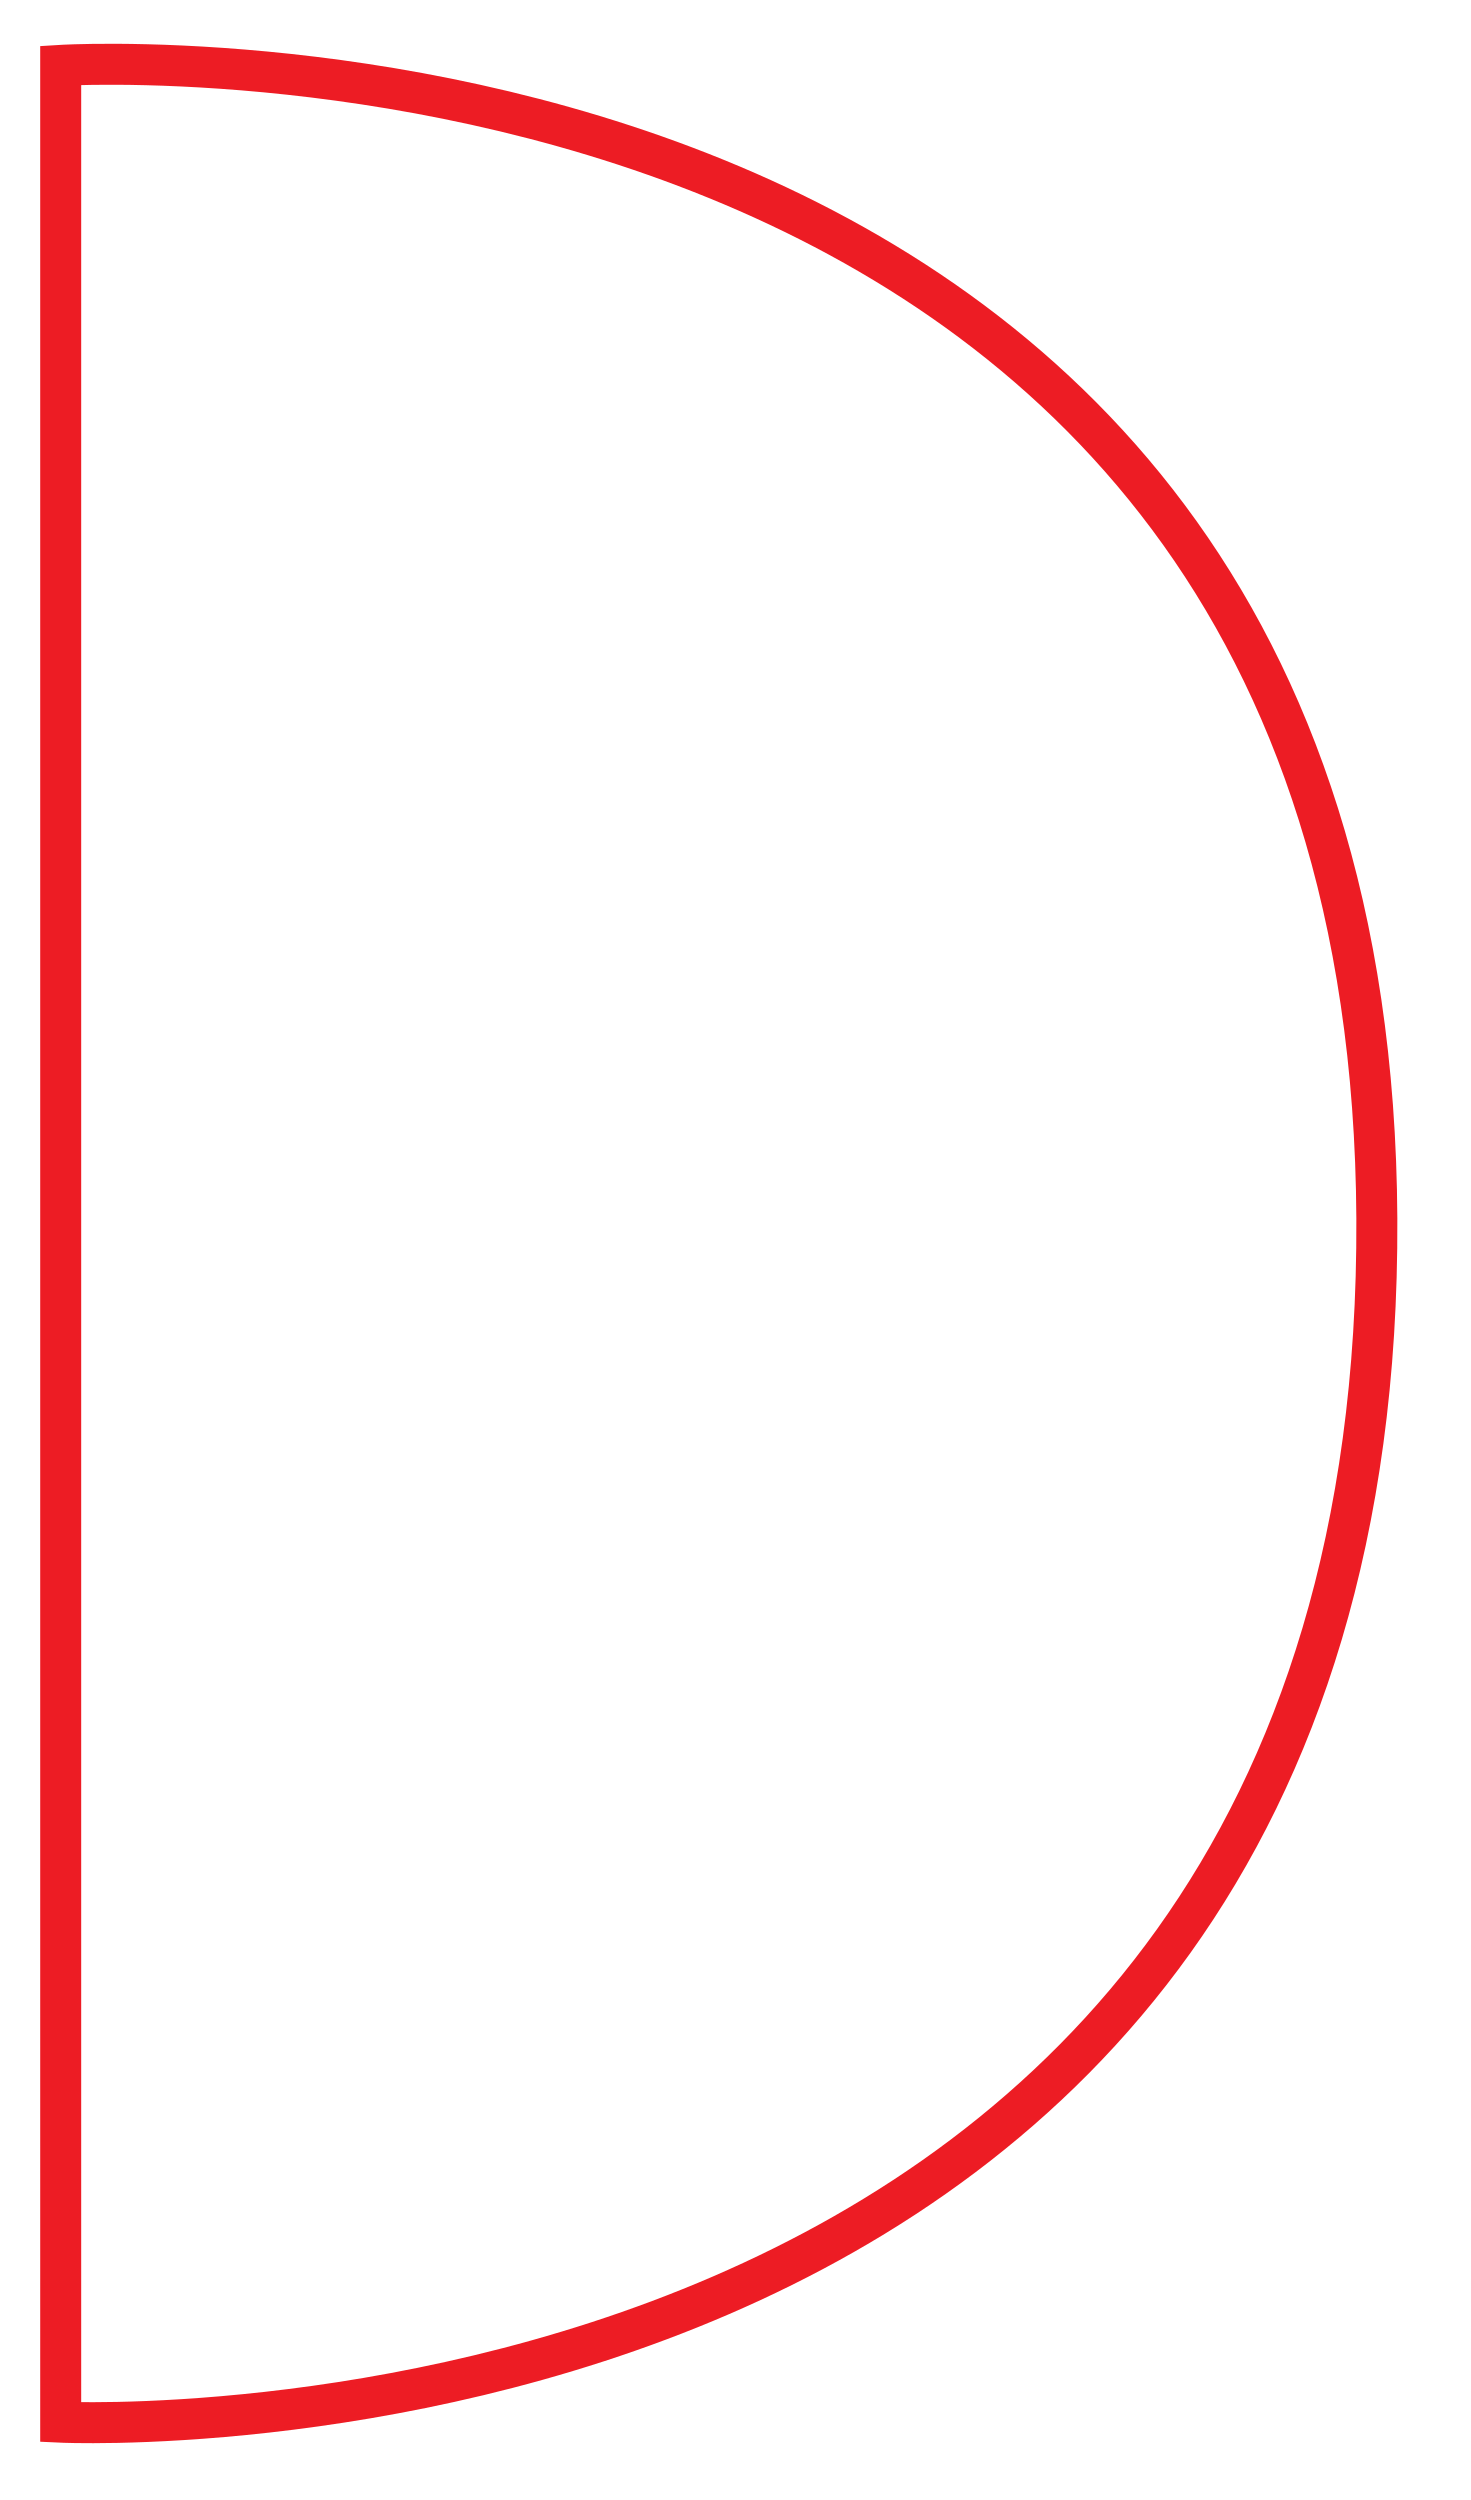
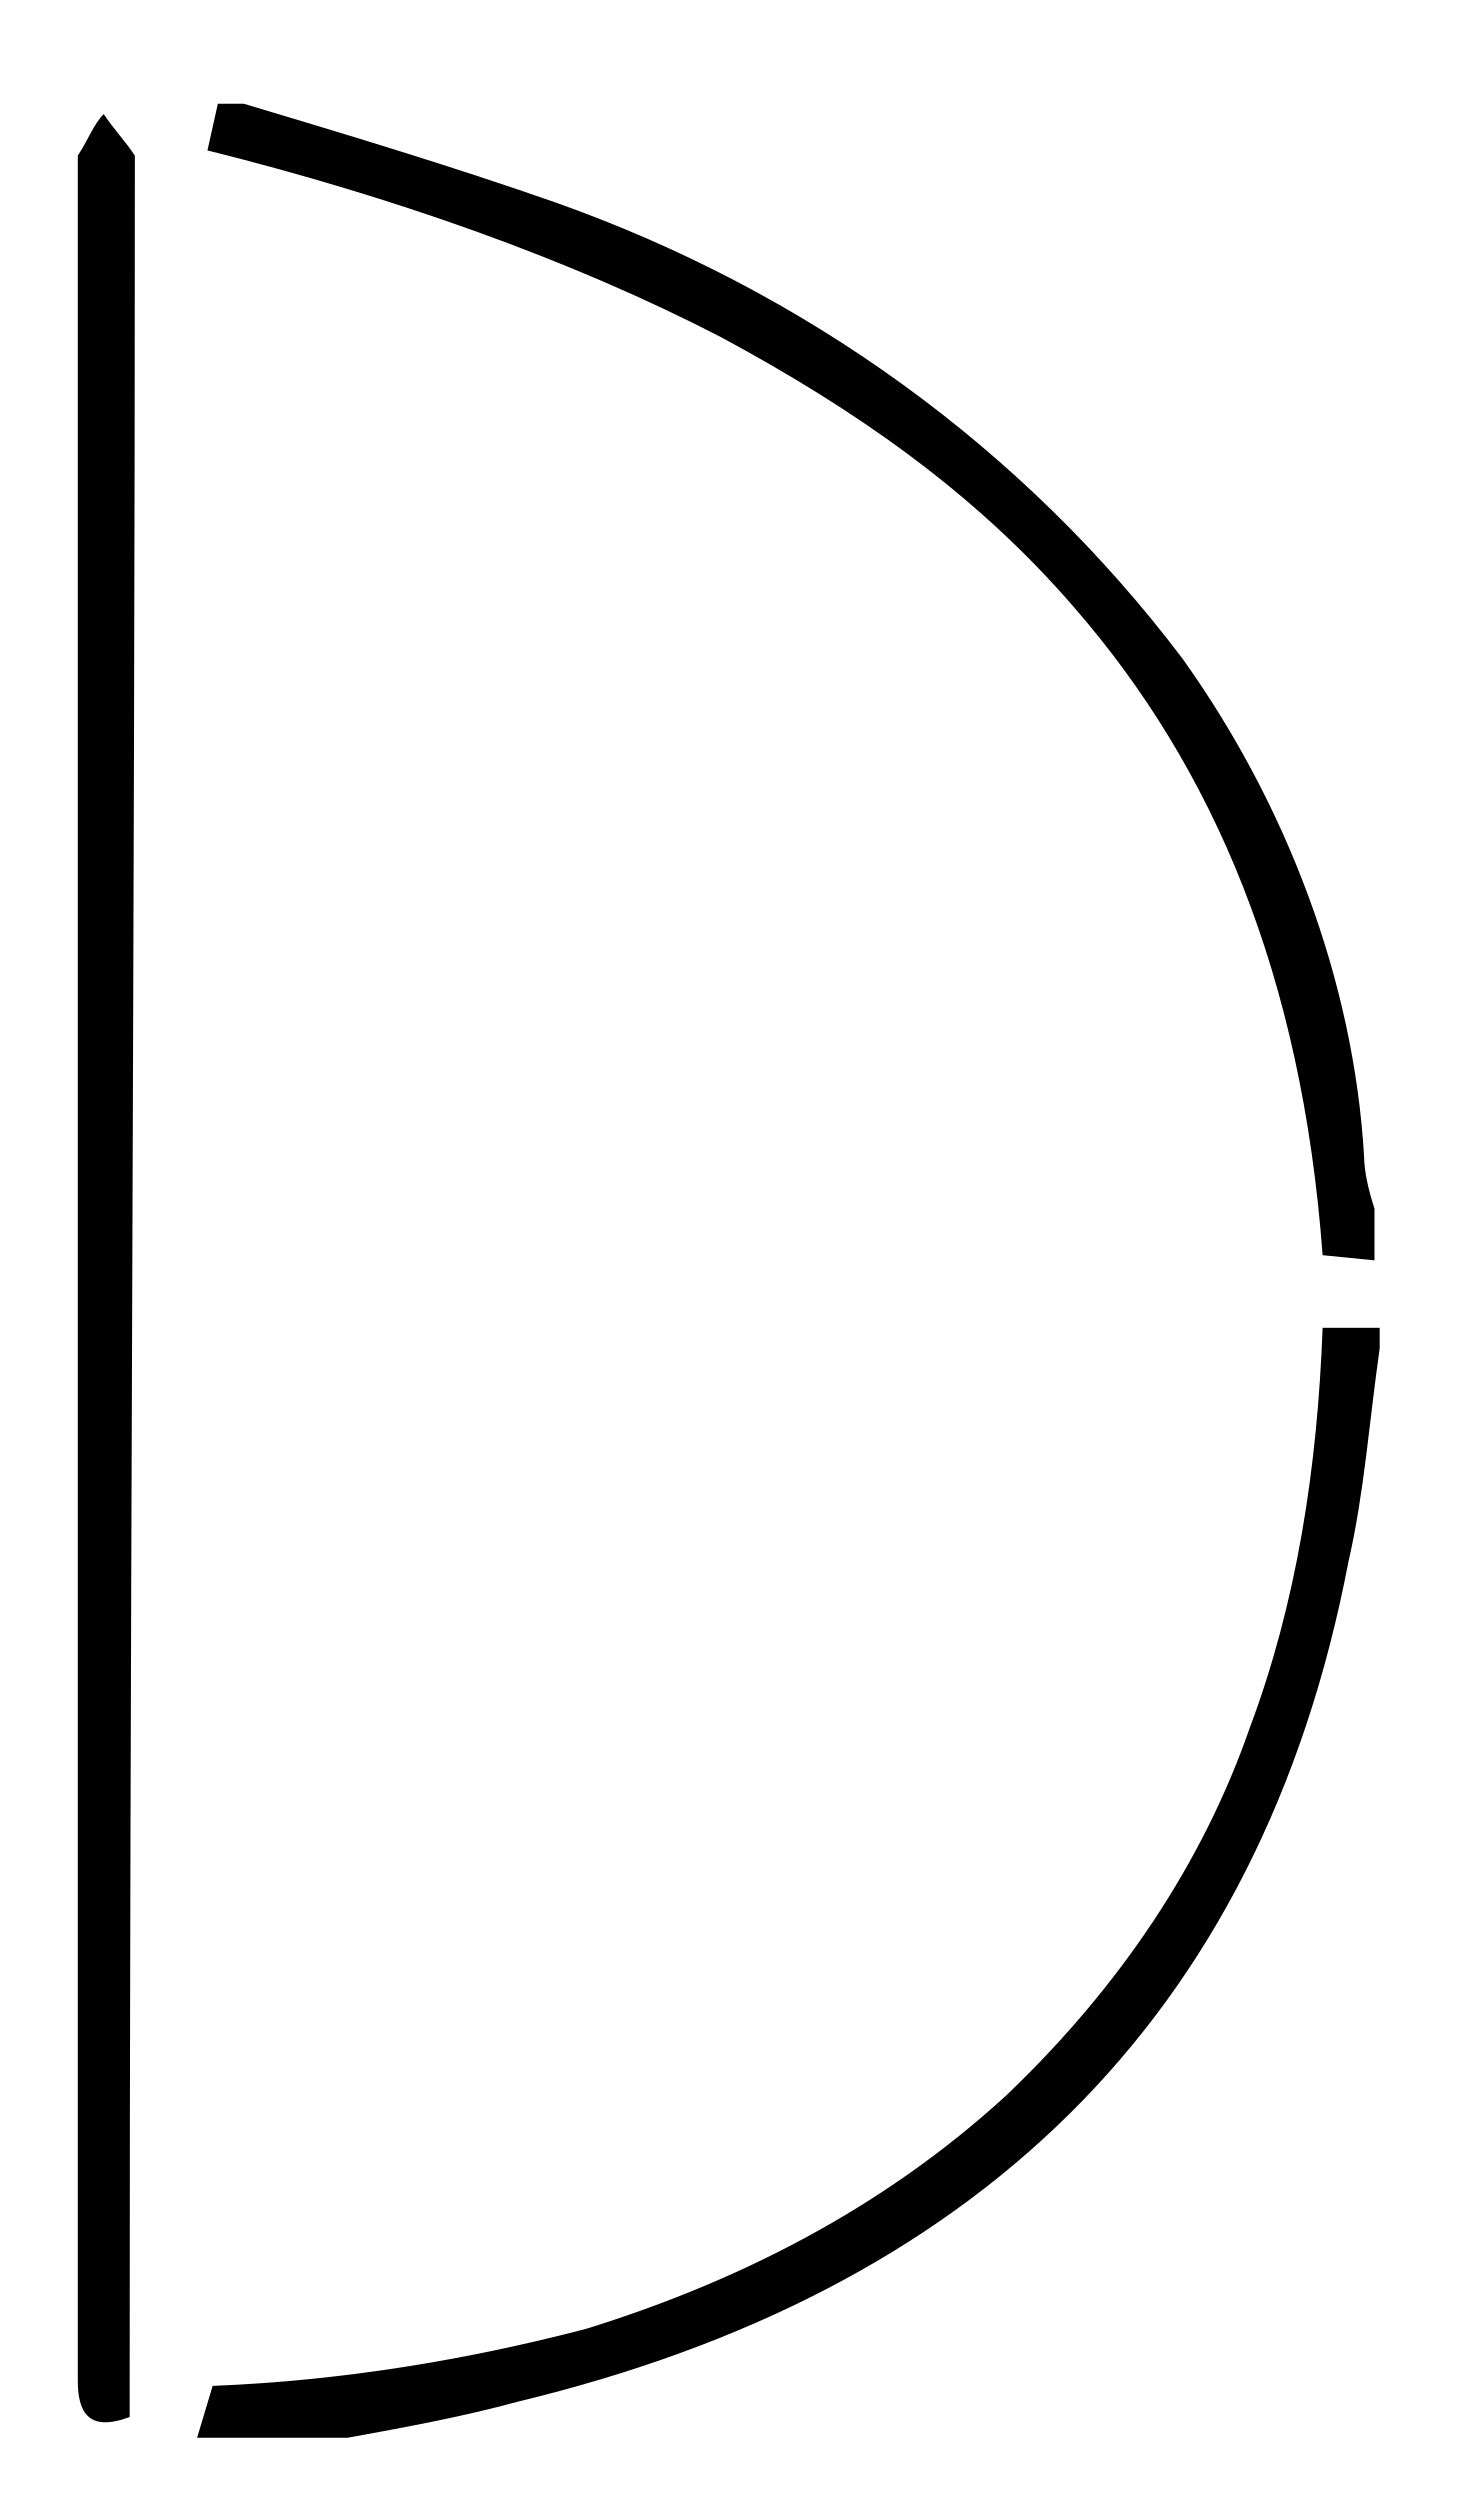
- <svg xmlns="http://www.w3.org/2000/svg" id="Layer_1" data-name="Layer 1" viewBox="0 0 28.35 48.19">
-   <defs>
-     <style>.cls-1{fill:none;stroke:#ed1c24;stroke-miterlimit:10;stroke-width:0.79px;}</style>
-   </defs>
-   <path class="cls-1" d="M1.17,1.26V46.69s25.49,1.21,25.37-23.2C26.42-.31,1.17,1.26,1.17,1.26Z" />
+ <svg xmlns="http://www.w3.org/2000/svg" version="1.1" id="Layer_1" x="0px" y="0px" viewBox="0 0 28.4 48.2" style="enable-background:new 0 0 28.4 48.2;" xml:space="preserve">
+   <path d="M26.6,26c-0.2,1.4-0.3,2.8-0.6,4.1c-1.7,8.9-7.3,14.1-16,16.2c-1.1,0.3-2.2,0.5-3.3,0.7H3.8l0.3-1c2.5-0.1,4.9-0.5,7.2-1.1  c2.9-0.9,5.7-2.3,8.1-4.5c2.2-2.1,3.8-4.5,4.7-7.1c0.9-2.4,1.3-5,1.4-7.7h1.1C26.6,25.6,26.6,26,26.6,26z" />
+   <path d="M4.7,2c2,0.6,4,1.2,6,1.9c4.8,1.7,9,4.7,12.1,8.8c2,2.8,3.3,6.2,3.5,9.6c0,0.3,0.1,0.7,0.2,1v1l-1-0.1  c-0.4-5.4-2.1-9.4-4.8-12.5c-1.9-2.2-4.2-3.8-6.8-5.2C11,5,7.6,3.8,4,2.9L4.2,2H4.7z" />
+   <path d="M2.5,46.6c-0.8,0.3-1-0.1-1-0.7c0-1.8,0-3.6,0-5.4c0-12.3,0-24.6,0-36.8c0-0.2,0-0.5,0-0.7C1.7,2.7,1.8,2.4,2,2.2  C2.2,2.5,2.4,2.7,2.6,3c0,0.1,0,0.2,0,0.3c0,14.3-0.1,28.6-0.1,42.8C2.5,46.3,2.5,46.4,2.5,46.6z" />
</svg>
